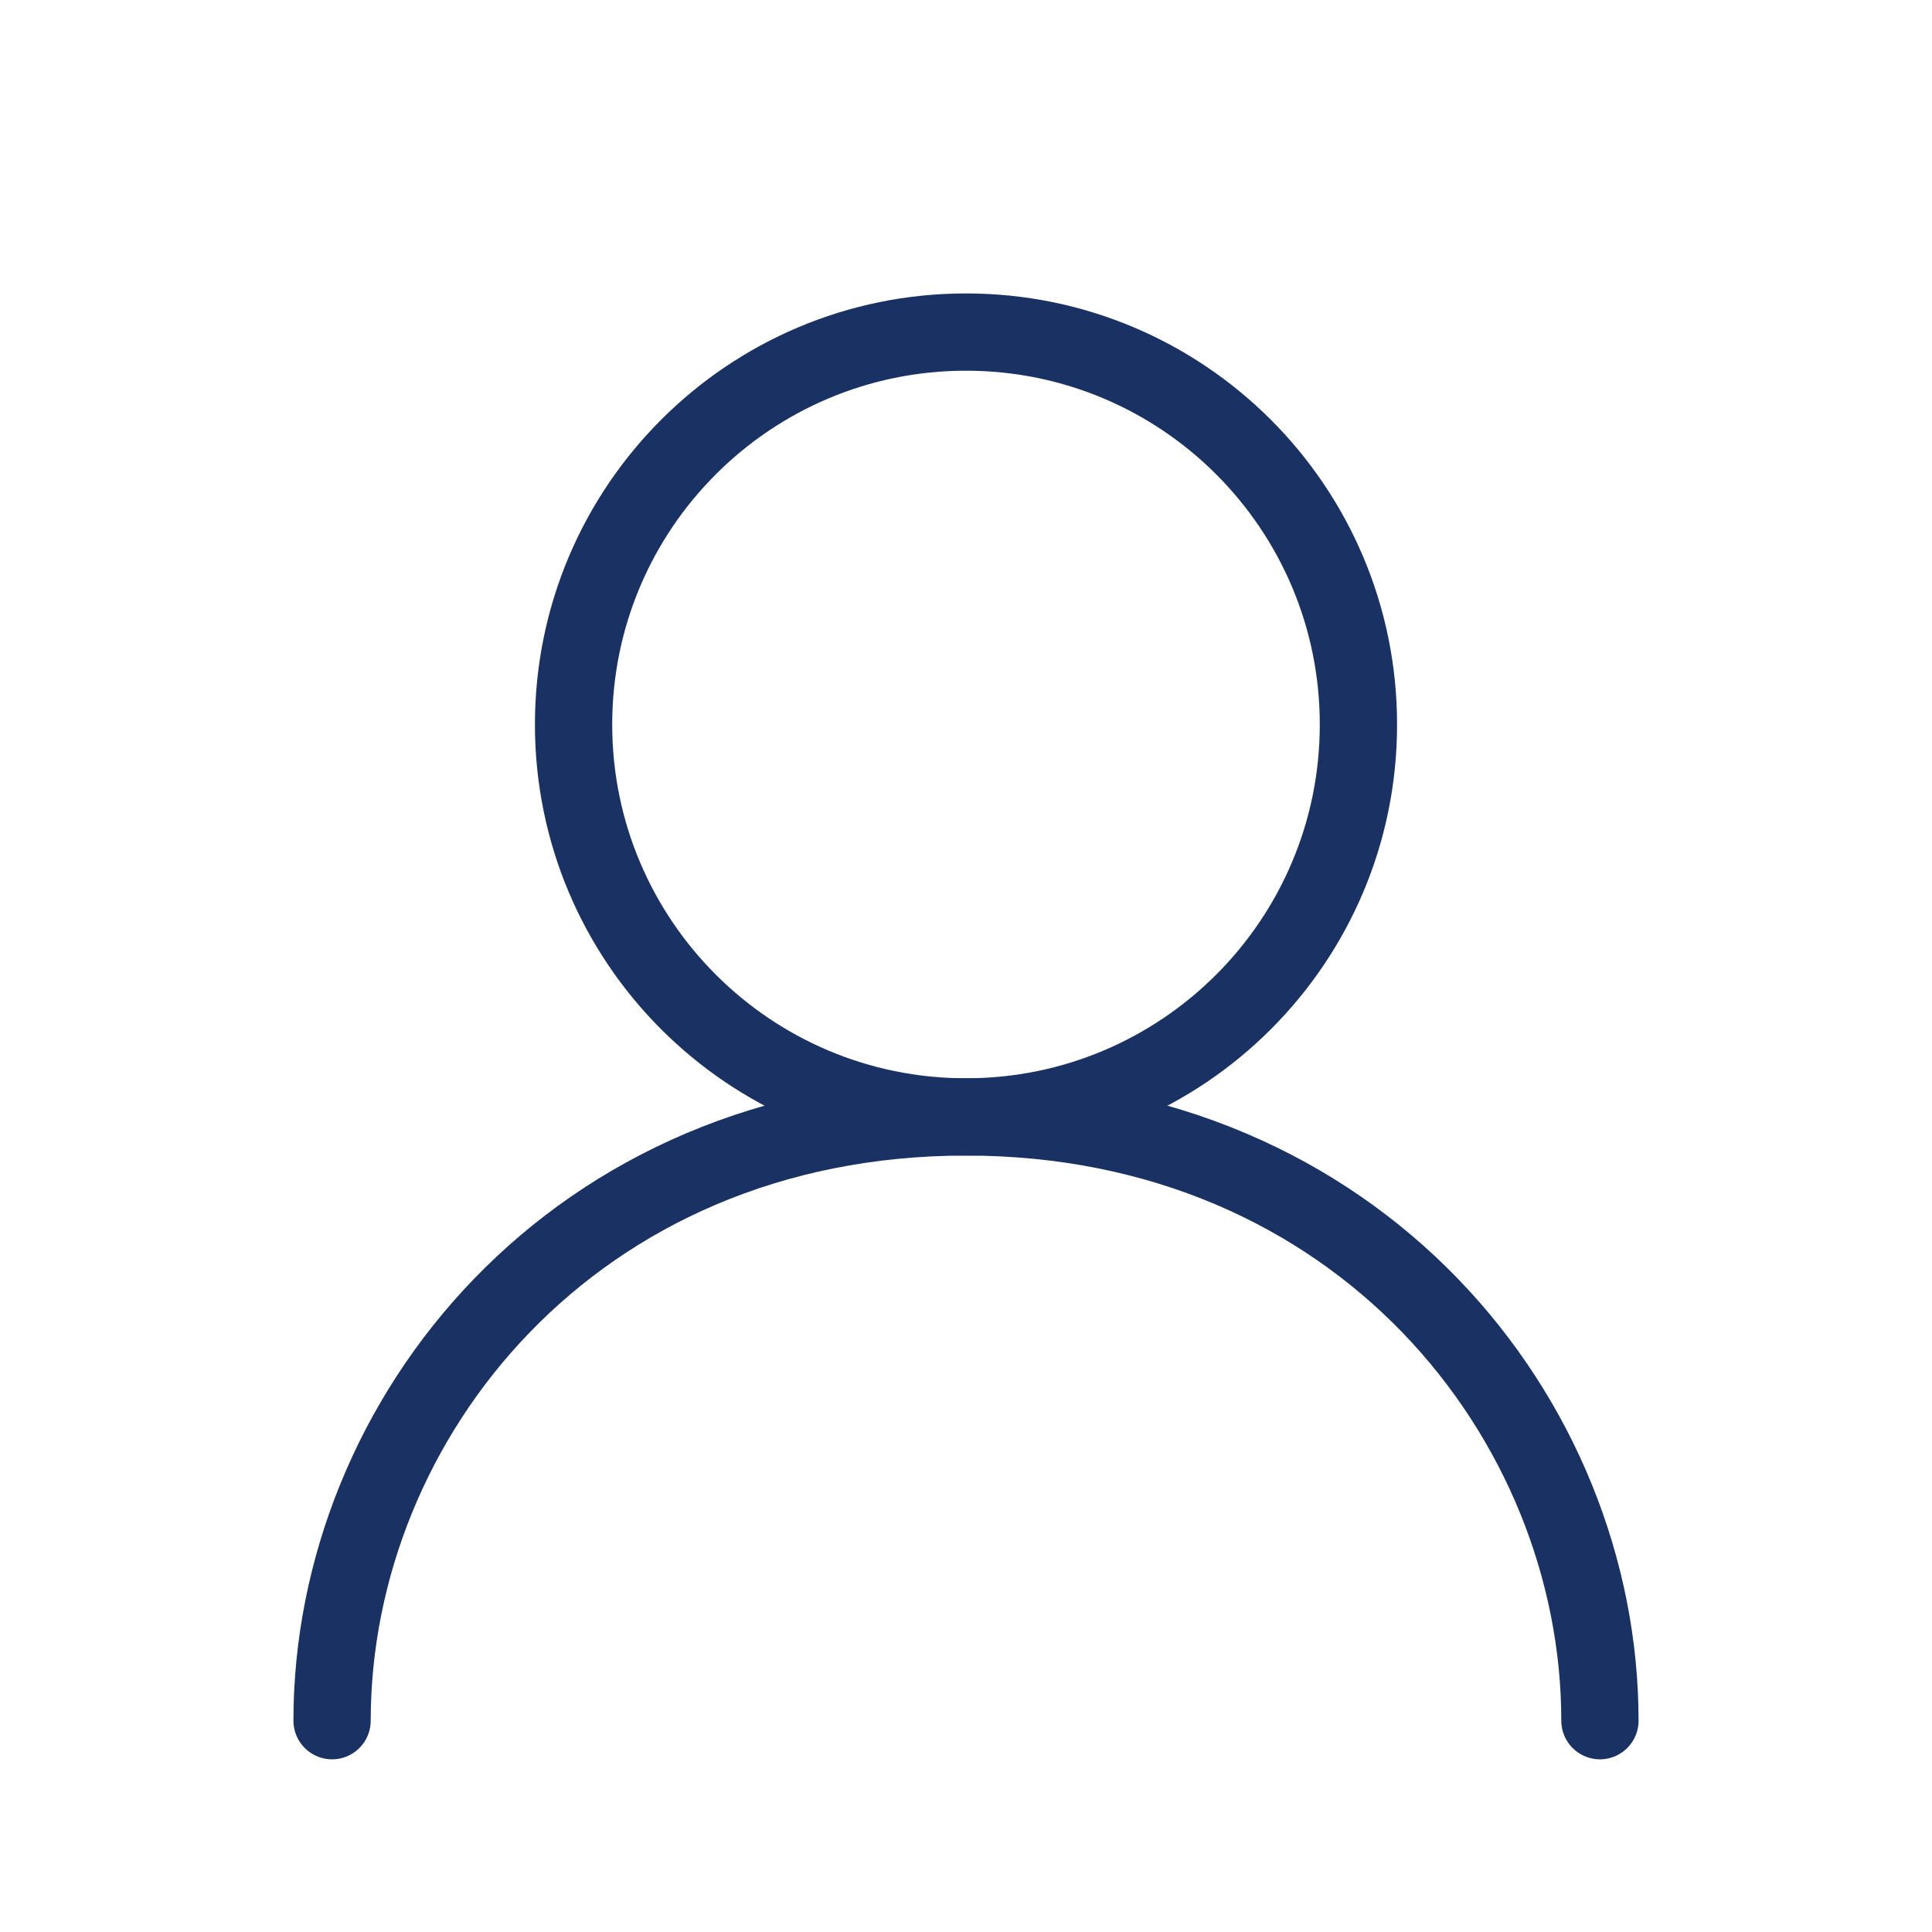
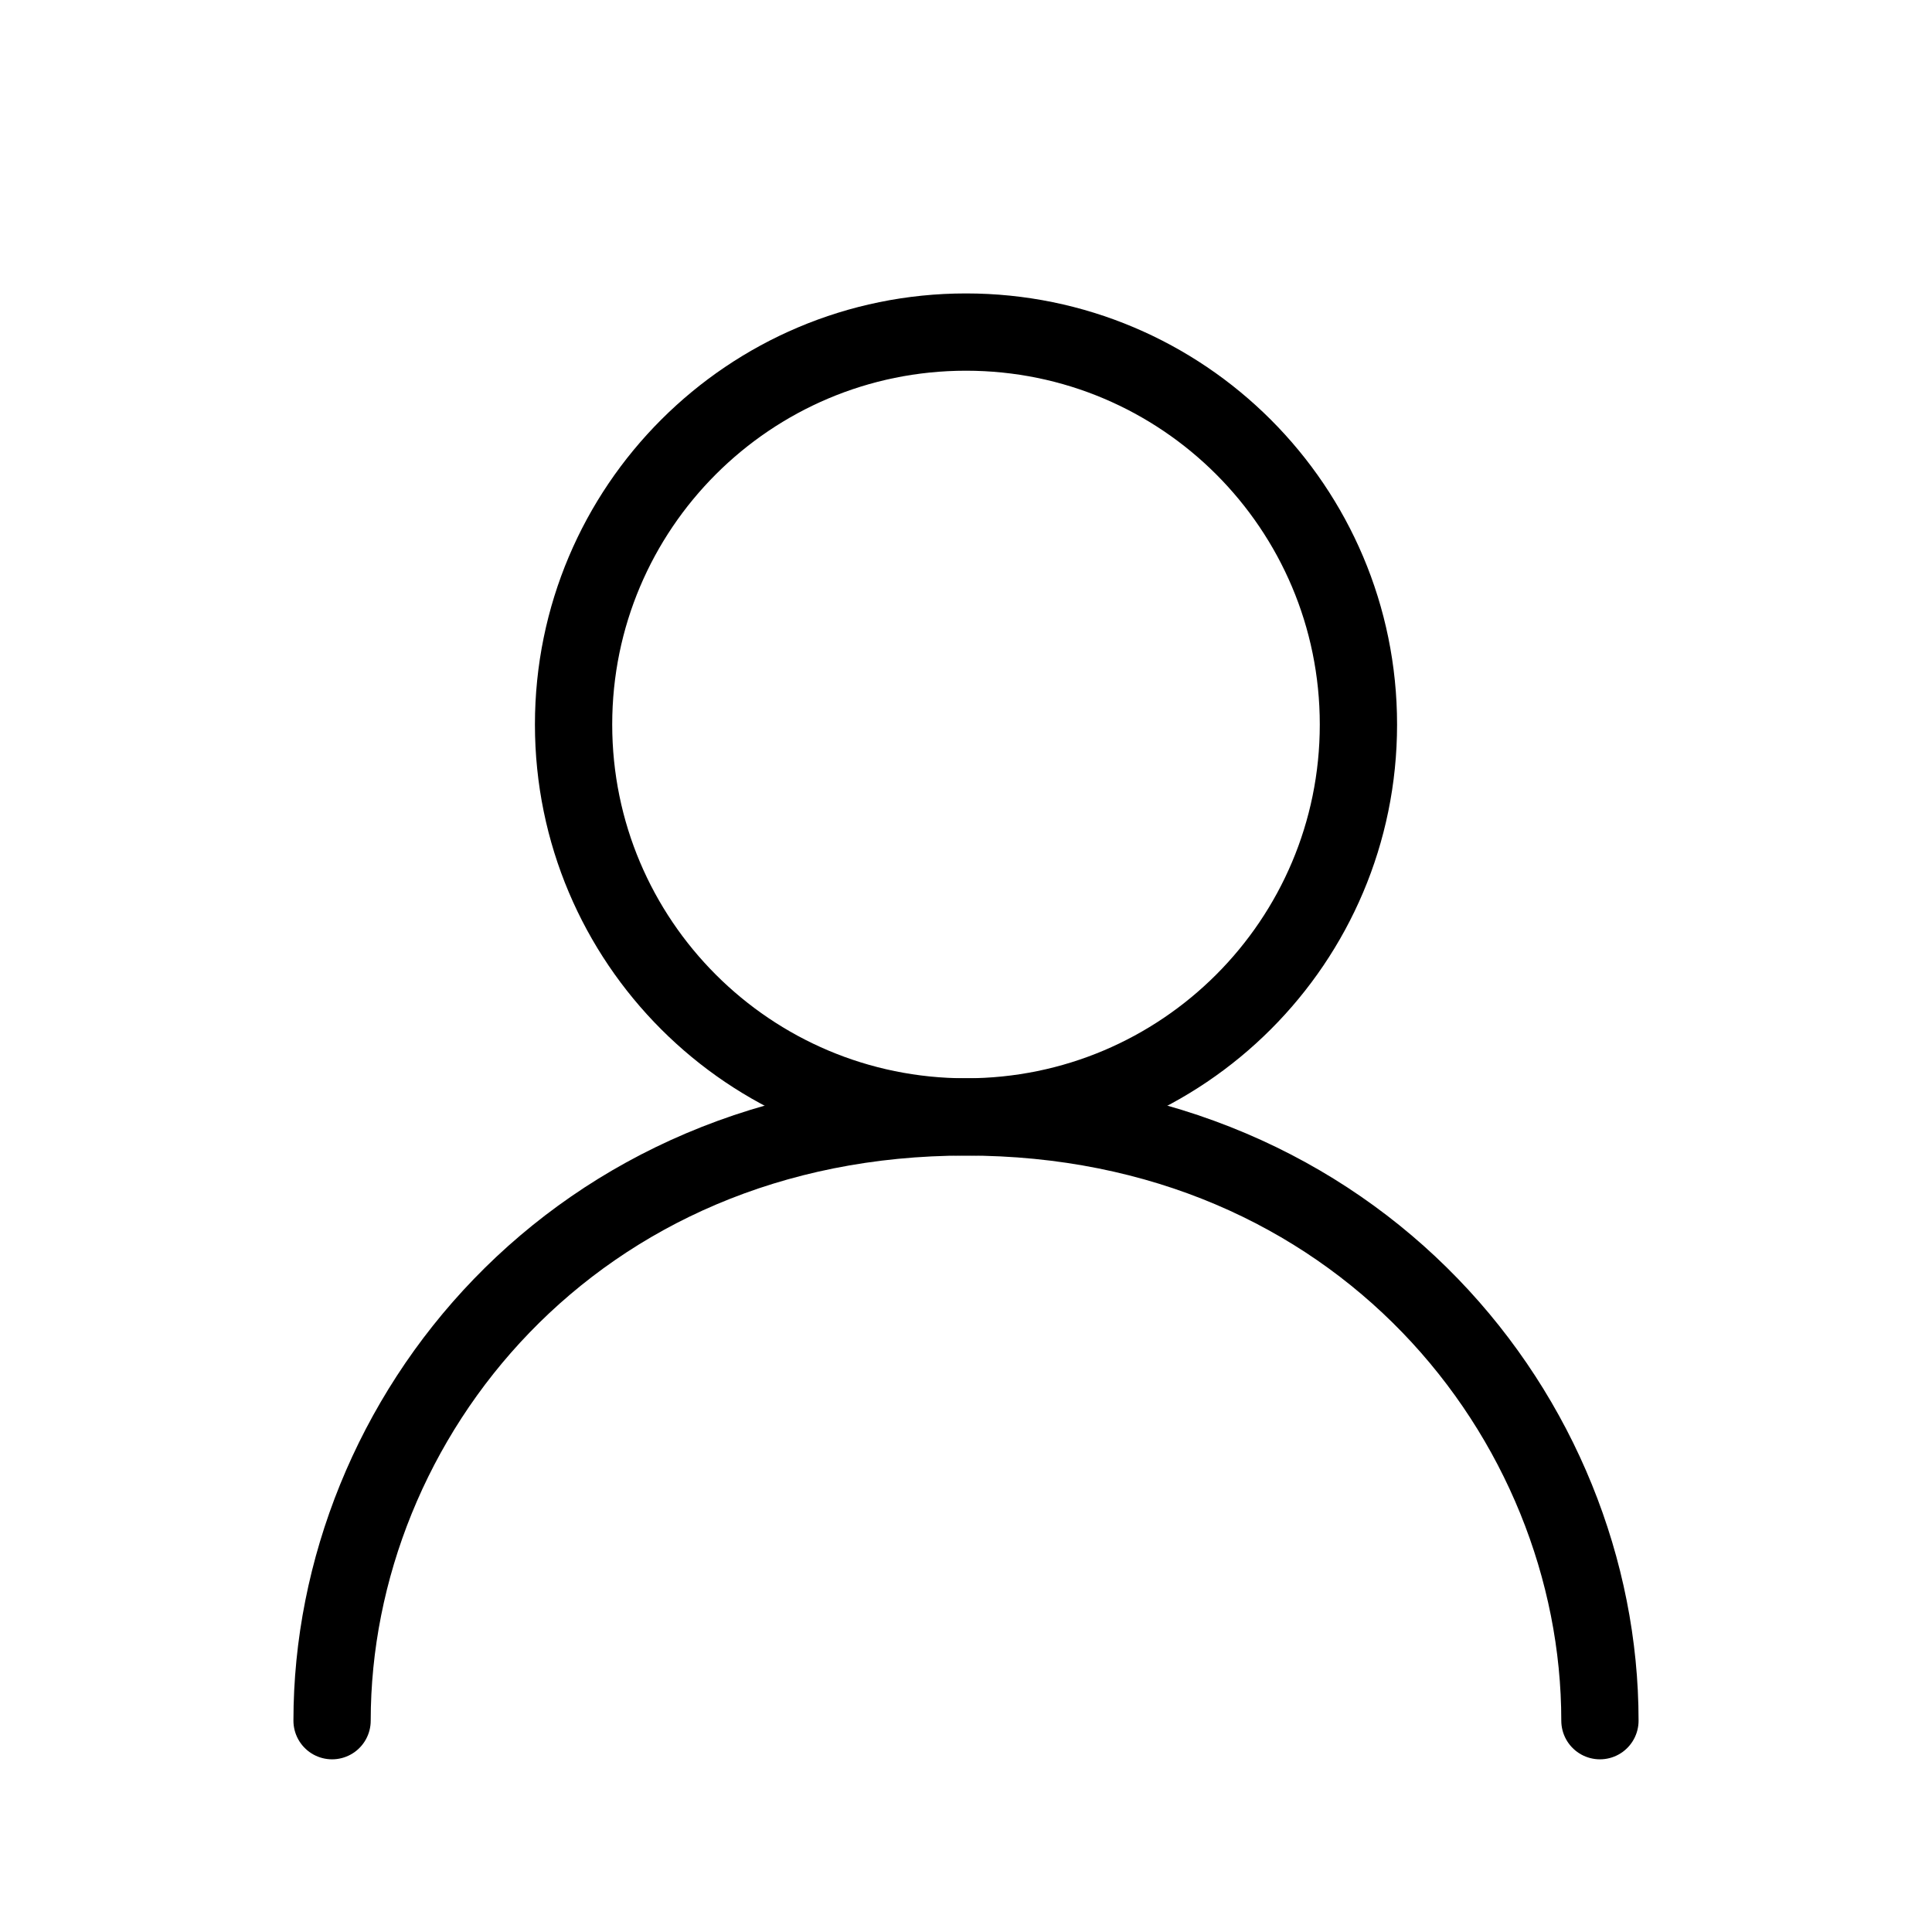
- <svg xmlns="http://www.w3.org/2000/svg" width="50" height="50" viewBox="0 0 50 50" fill="none">
-   <path d="M25 28.906C30.609 28.906 35.156 24.359 35.156 18.75C35.156 13.141 30.609 8.594 25 8.594C19.391 8.594 14.844 13.141 14.844 18.75C14.844 24.359 19.391 28.906 25 28.906Z" stroke="#1A3263" stroke-width="2" stroke-linecap="round" stroke-linejoin="round" />
-   <path d="M8.594 44.531C8.594 36.719 14.844 28.906 25 28.906C35.156 28.906 41.406 36.719 41.406 44.531" stroke="#1A3263" stroke-width="2" stroke-linecap="round" stroke-linejoin="round" />
+ <svg xmlns="http://www.w3.org/2000/svg" width="32" height="32" viewBox="0 0 50 50" fill="none">
+   <path d="M25 28.906C30.609 28.906 35.156 24.359 35.156 18.75C35.156 13.141 30.609 8.594 25 8.594C19.391 8.594 14.844 13.141 14.844 18.75C14.844 24.359 19.391 28.906 25 28.906Z" stroke="currentColor" stroke-width="2" stroke-linecap="round" stroke-linejoin="round" />
+   <path d="M8.594 44.531C8.594 36.719 14.844 28.906 25 28.906C35.156 28.906 41.406 36.719 41.406 44.531" stroke="currentColor" stroke-width="2" stroke-linecap="round" stroke-linejoin="round" />
</svg>
